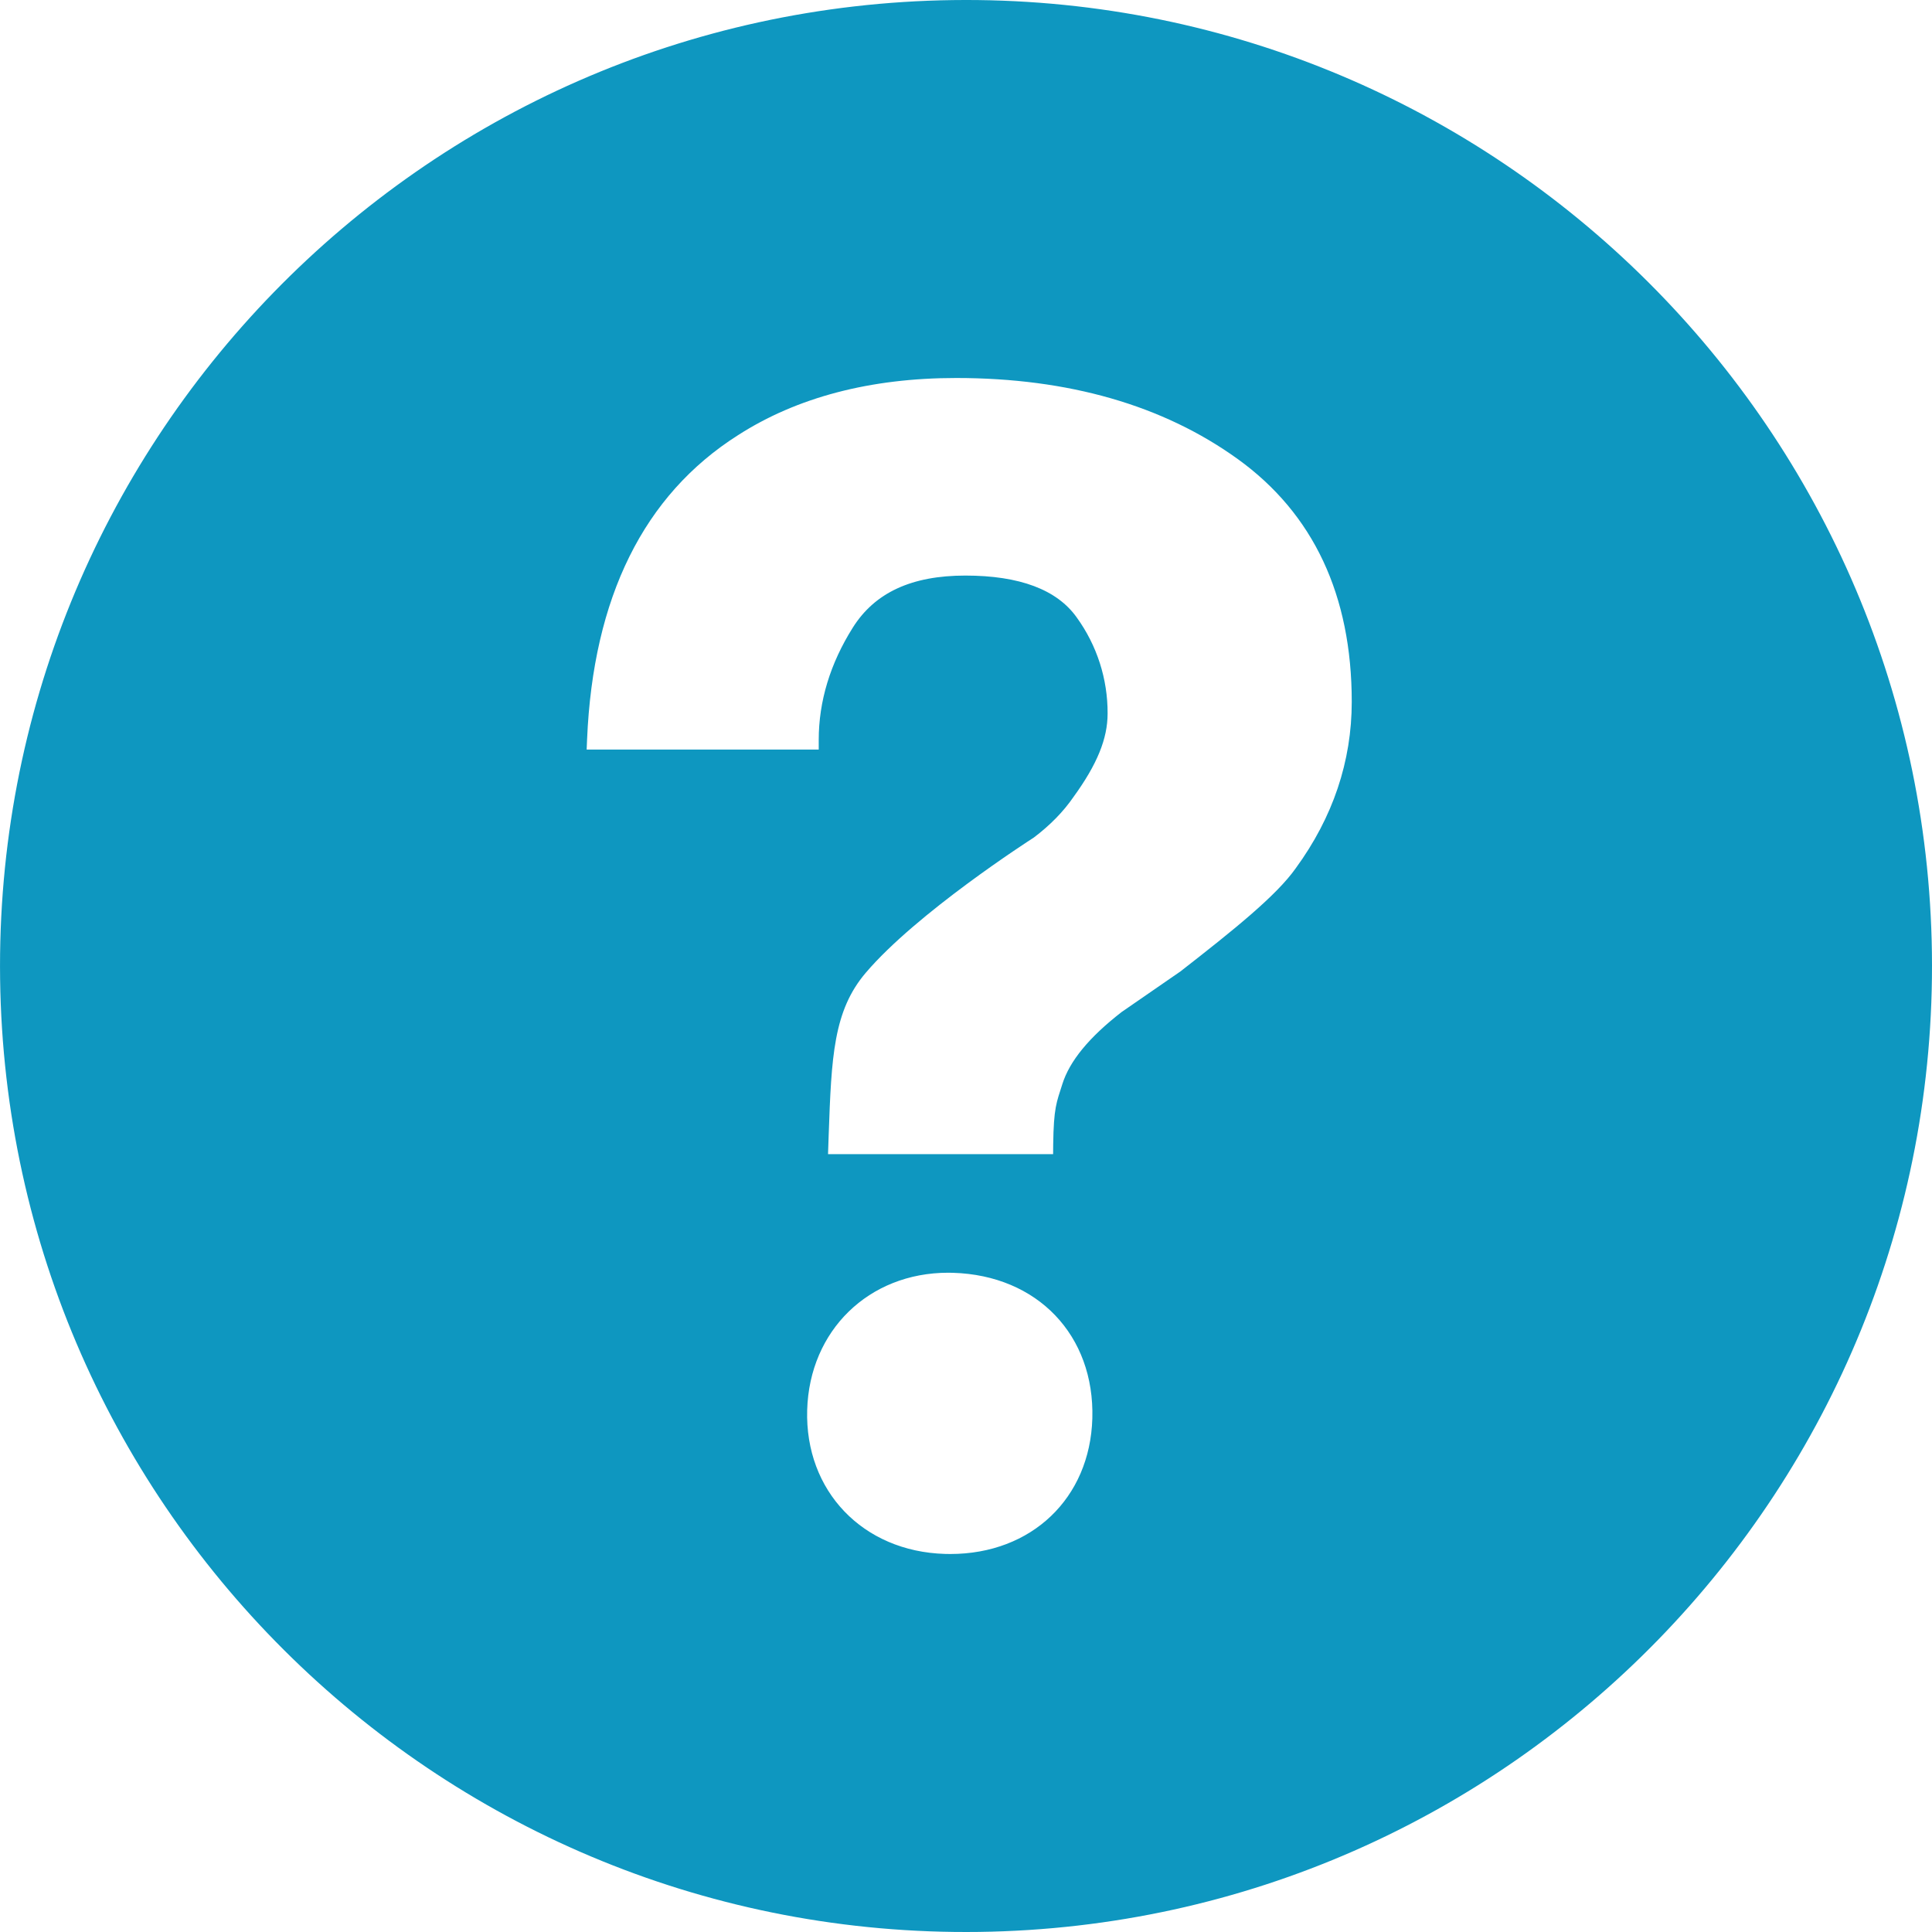
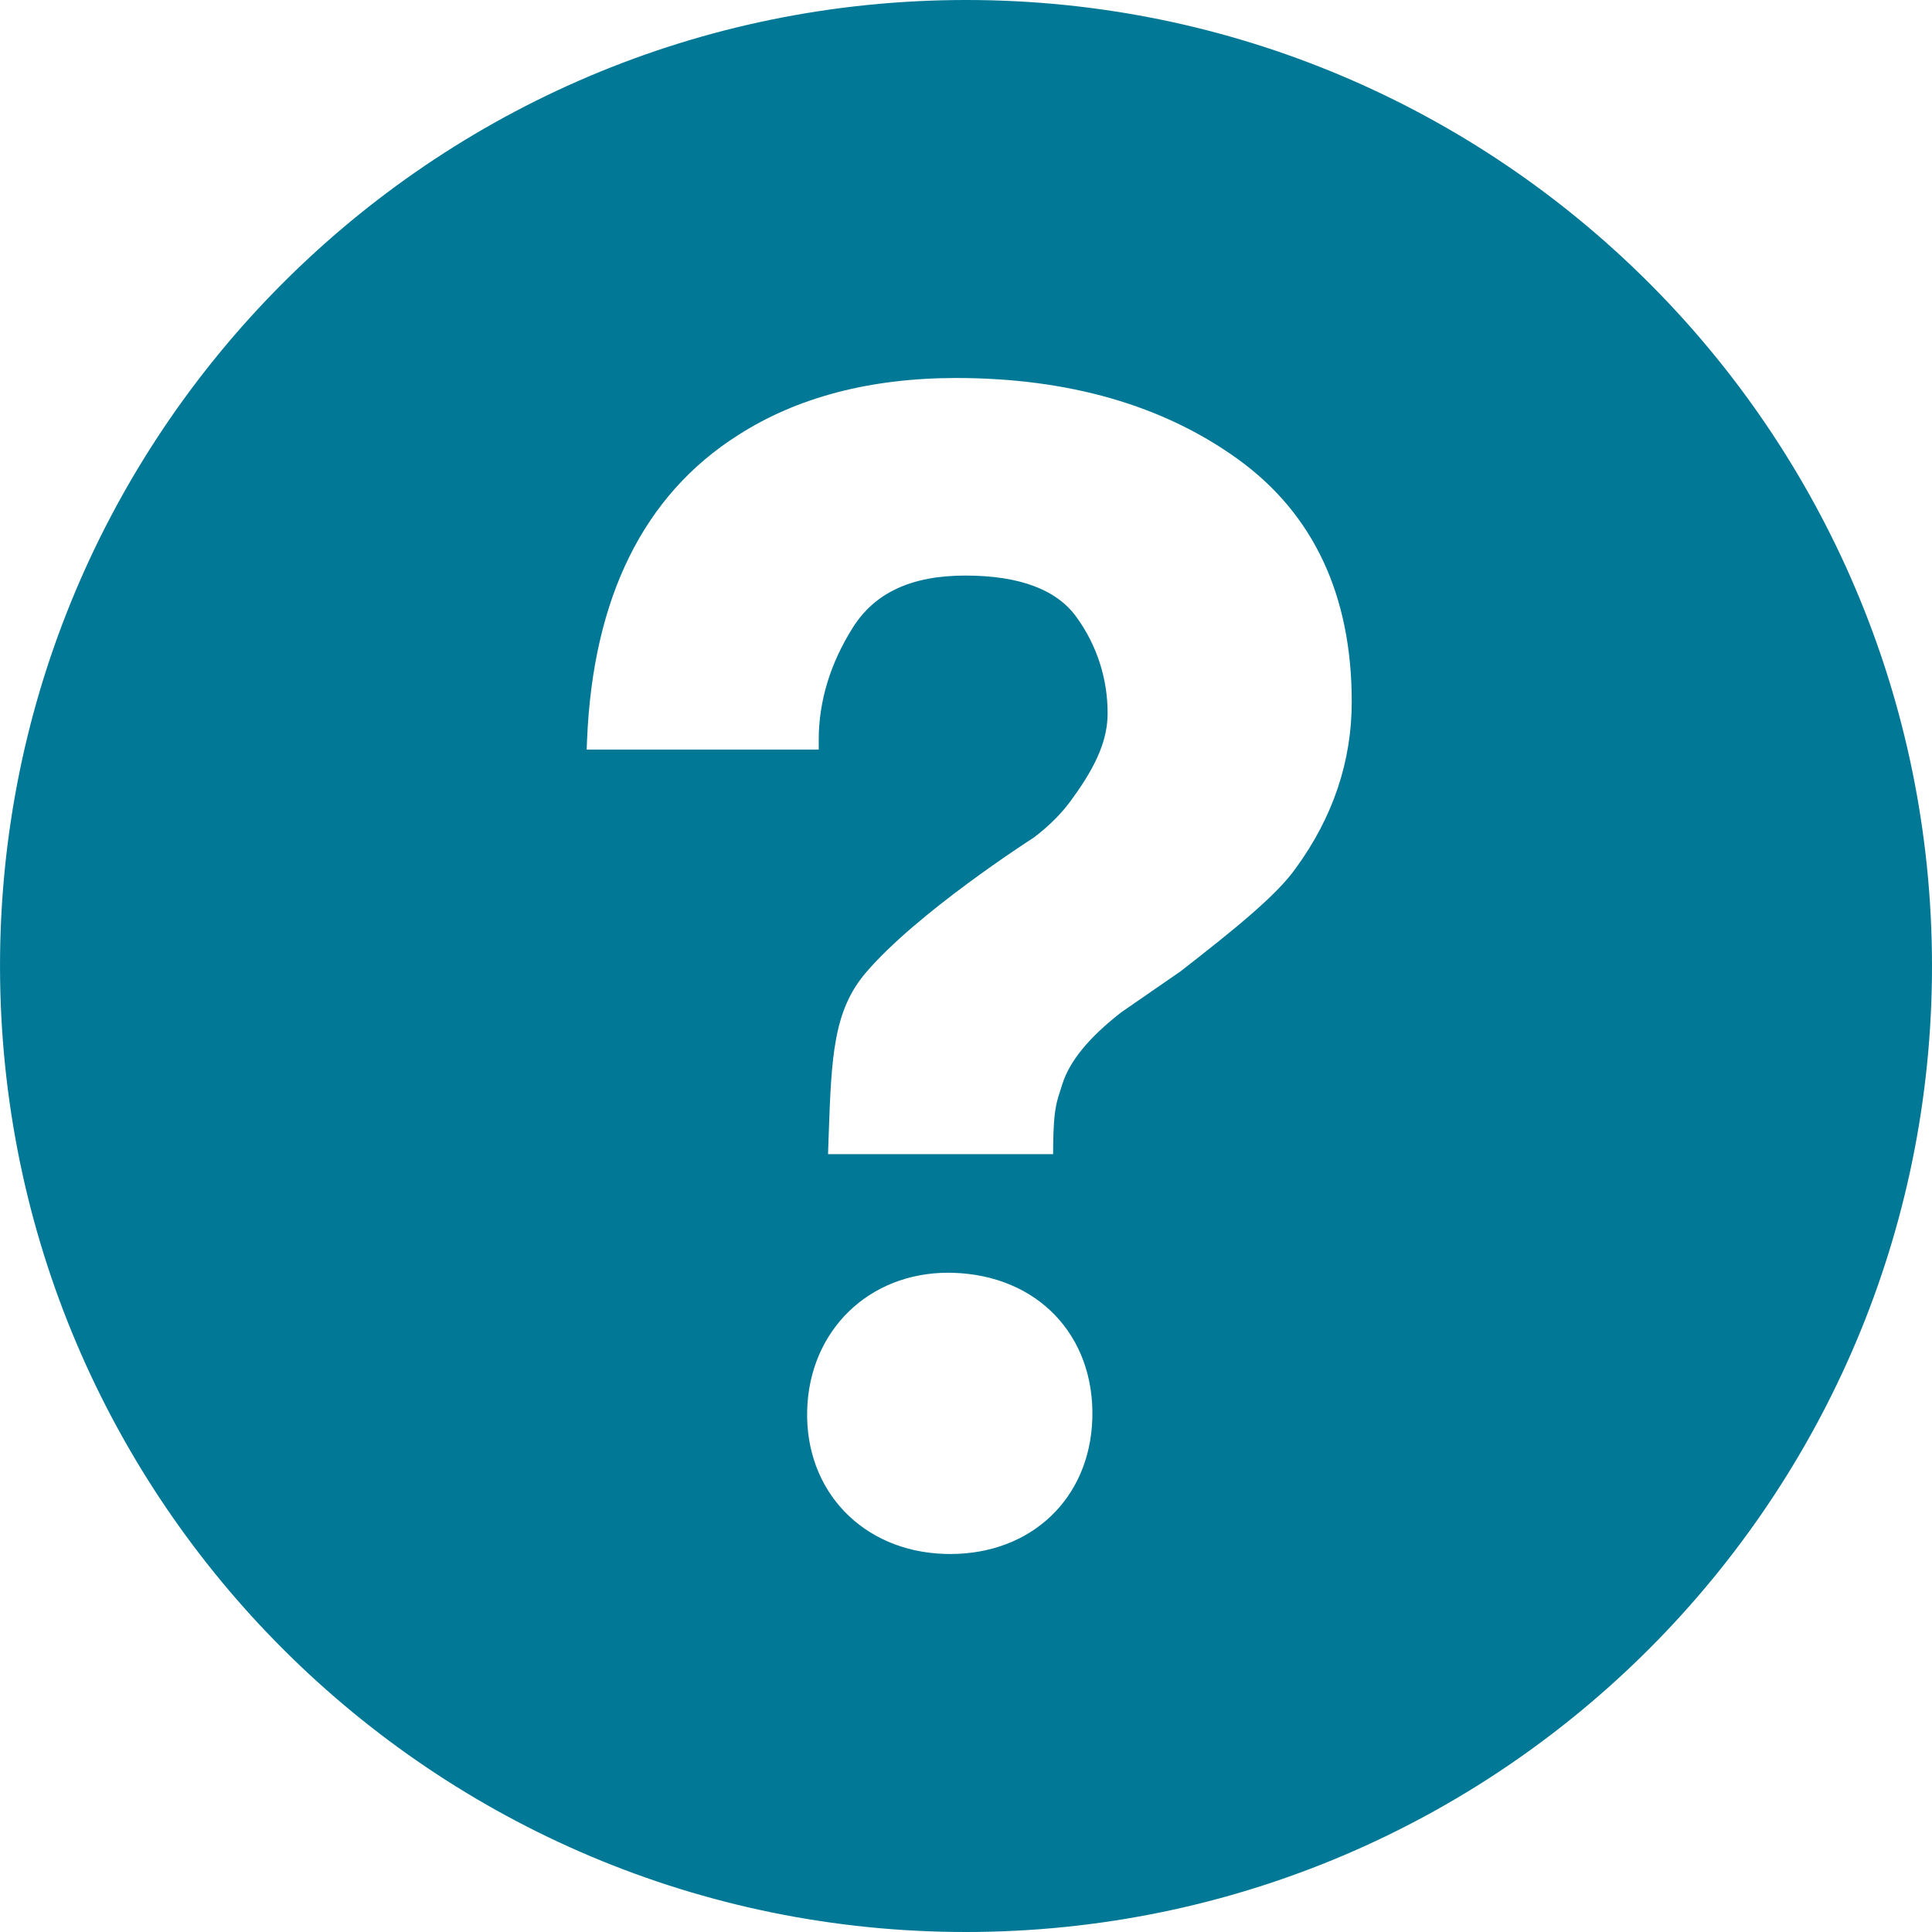
<svg xmlns="http://www.w3.org/2000/svg" width="20" height="20" viewBox="0 0 92 92">
-   <path fill="#0e97c0" d="M45.386.004C19.983.344-.333 21.215.005 46.619c.34 25.393 21.209 45.715 46.611 45.377 25.398-.342 45.718-21.213 45.38-46.615-.34-25.395-21.21-45.716-46.61-45.377zM45.25 74l-.254-.004c-3.912-.116-6.67-2.998-6.559-6.852.109-3.788 2.934-6.538 6.717-6.538l.227.004c4.021.119 6.748 2.972 6.635 6.937C51.904 71.346 49.123 74 45.25 74zm16.455-32.659c-.92 1.307-2.943 2.93-5.492 4.916l-2.807 1.938c-1.541 1.198-2.471 2.325-2.82 3.434-.275.873-.41 1.104-.434 2.88l-.004.451H39.43l.031-.907c.131-3.728.223-5.921 1.768-7.733 2.424-2.846 7.771-6.289 7.998-6.435.766-.577 1.412-1.234 1.893-1.936 1.125-1.551 1.623-2.772 1.623-3.972a7.74 7.74 0 0 0-1.471-4.576c-.939-1.323-2.723-1.993-5.303-1.993-2.559 0-4.311.812-5.359 2.478-1.078 1.713-1.623 3.512-1.623 5.35v.457H27.936l.02-.477c.285-6.769 2.701-11.643 7.178-14.487C37.947 18.918 41.447 18 45.531 18c5.346 0 9.859 1.299 13.412 3.861 3.6 2.596 5.426 6.484 5.426 11.556 0 2.837-.896 5.502-2.664 7.924z" />
+   <path fill="#007896" d="M45.386.004C19.983.344-.333 21.215.005 46.619c.34 25.393 21.209 45.715 46.611 45.377 25.398-.342 45.718-21.213 45.38-46.615-.34-25.395-21.21-45.716-46.61-45.377zM45.25 74l-.254-.004c-3.912-.116-6.67-2.998-6.559-6.852.109-3.788 2.934-6.538 6.717-6.538l.227.004c4.021.119 6.748 2.972 6.635 6.937C51.904 71.346 49.123 74 45.25 74zm16.455-32.659c-.92 1.307-2.943 2.93-5.492 4.916l-2.807 1.938c-1.541 1.198-2.471 2.325-2.82 3.434-.275.873-.41 1.104-.434 2.88l-.004.451H39.43l.031-.907c.131-3.728.223-5.921 1.768-7.733 2.424-2.846 7.771-6.289 7.998-6.435.766-.577 1.412-1.234 1.893-1.936 1.125-1.551 1.623-2.772 1.623-3.972a7.74 7.74 0 0 0-1.471-4.576c-.939-1.323-2.723-1.993-5.303-1.993-2.559 0-4.311.812-5.359 2.478-1.078 1.713-1.623 3.512-1.623 5.35v.457H27.936l.02-.477c.285-6.769 2.701-11.643 7.178-14.487C37.947 18.918 41.447 18 45.531 18c5.346 0 9.859 1.299 13.412 3.861 3.6 2.596 5.426 6.484 5.426 11.556 0 2.837-.896 5.502-2.664 7.924z" />
</svg>
